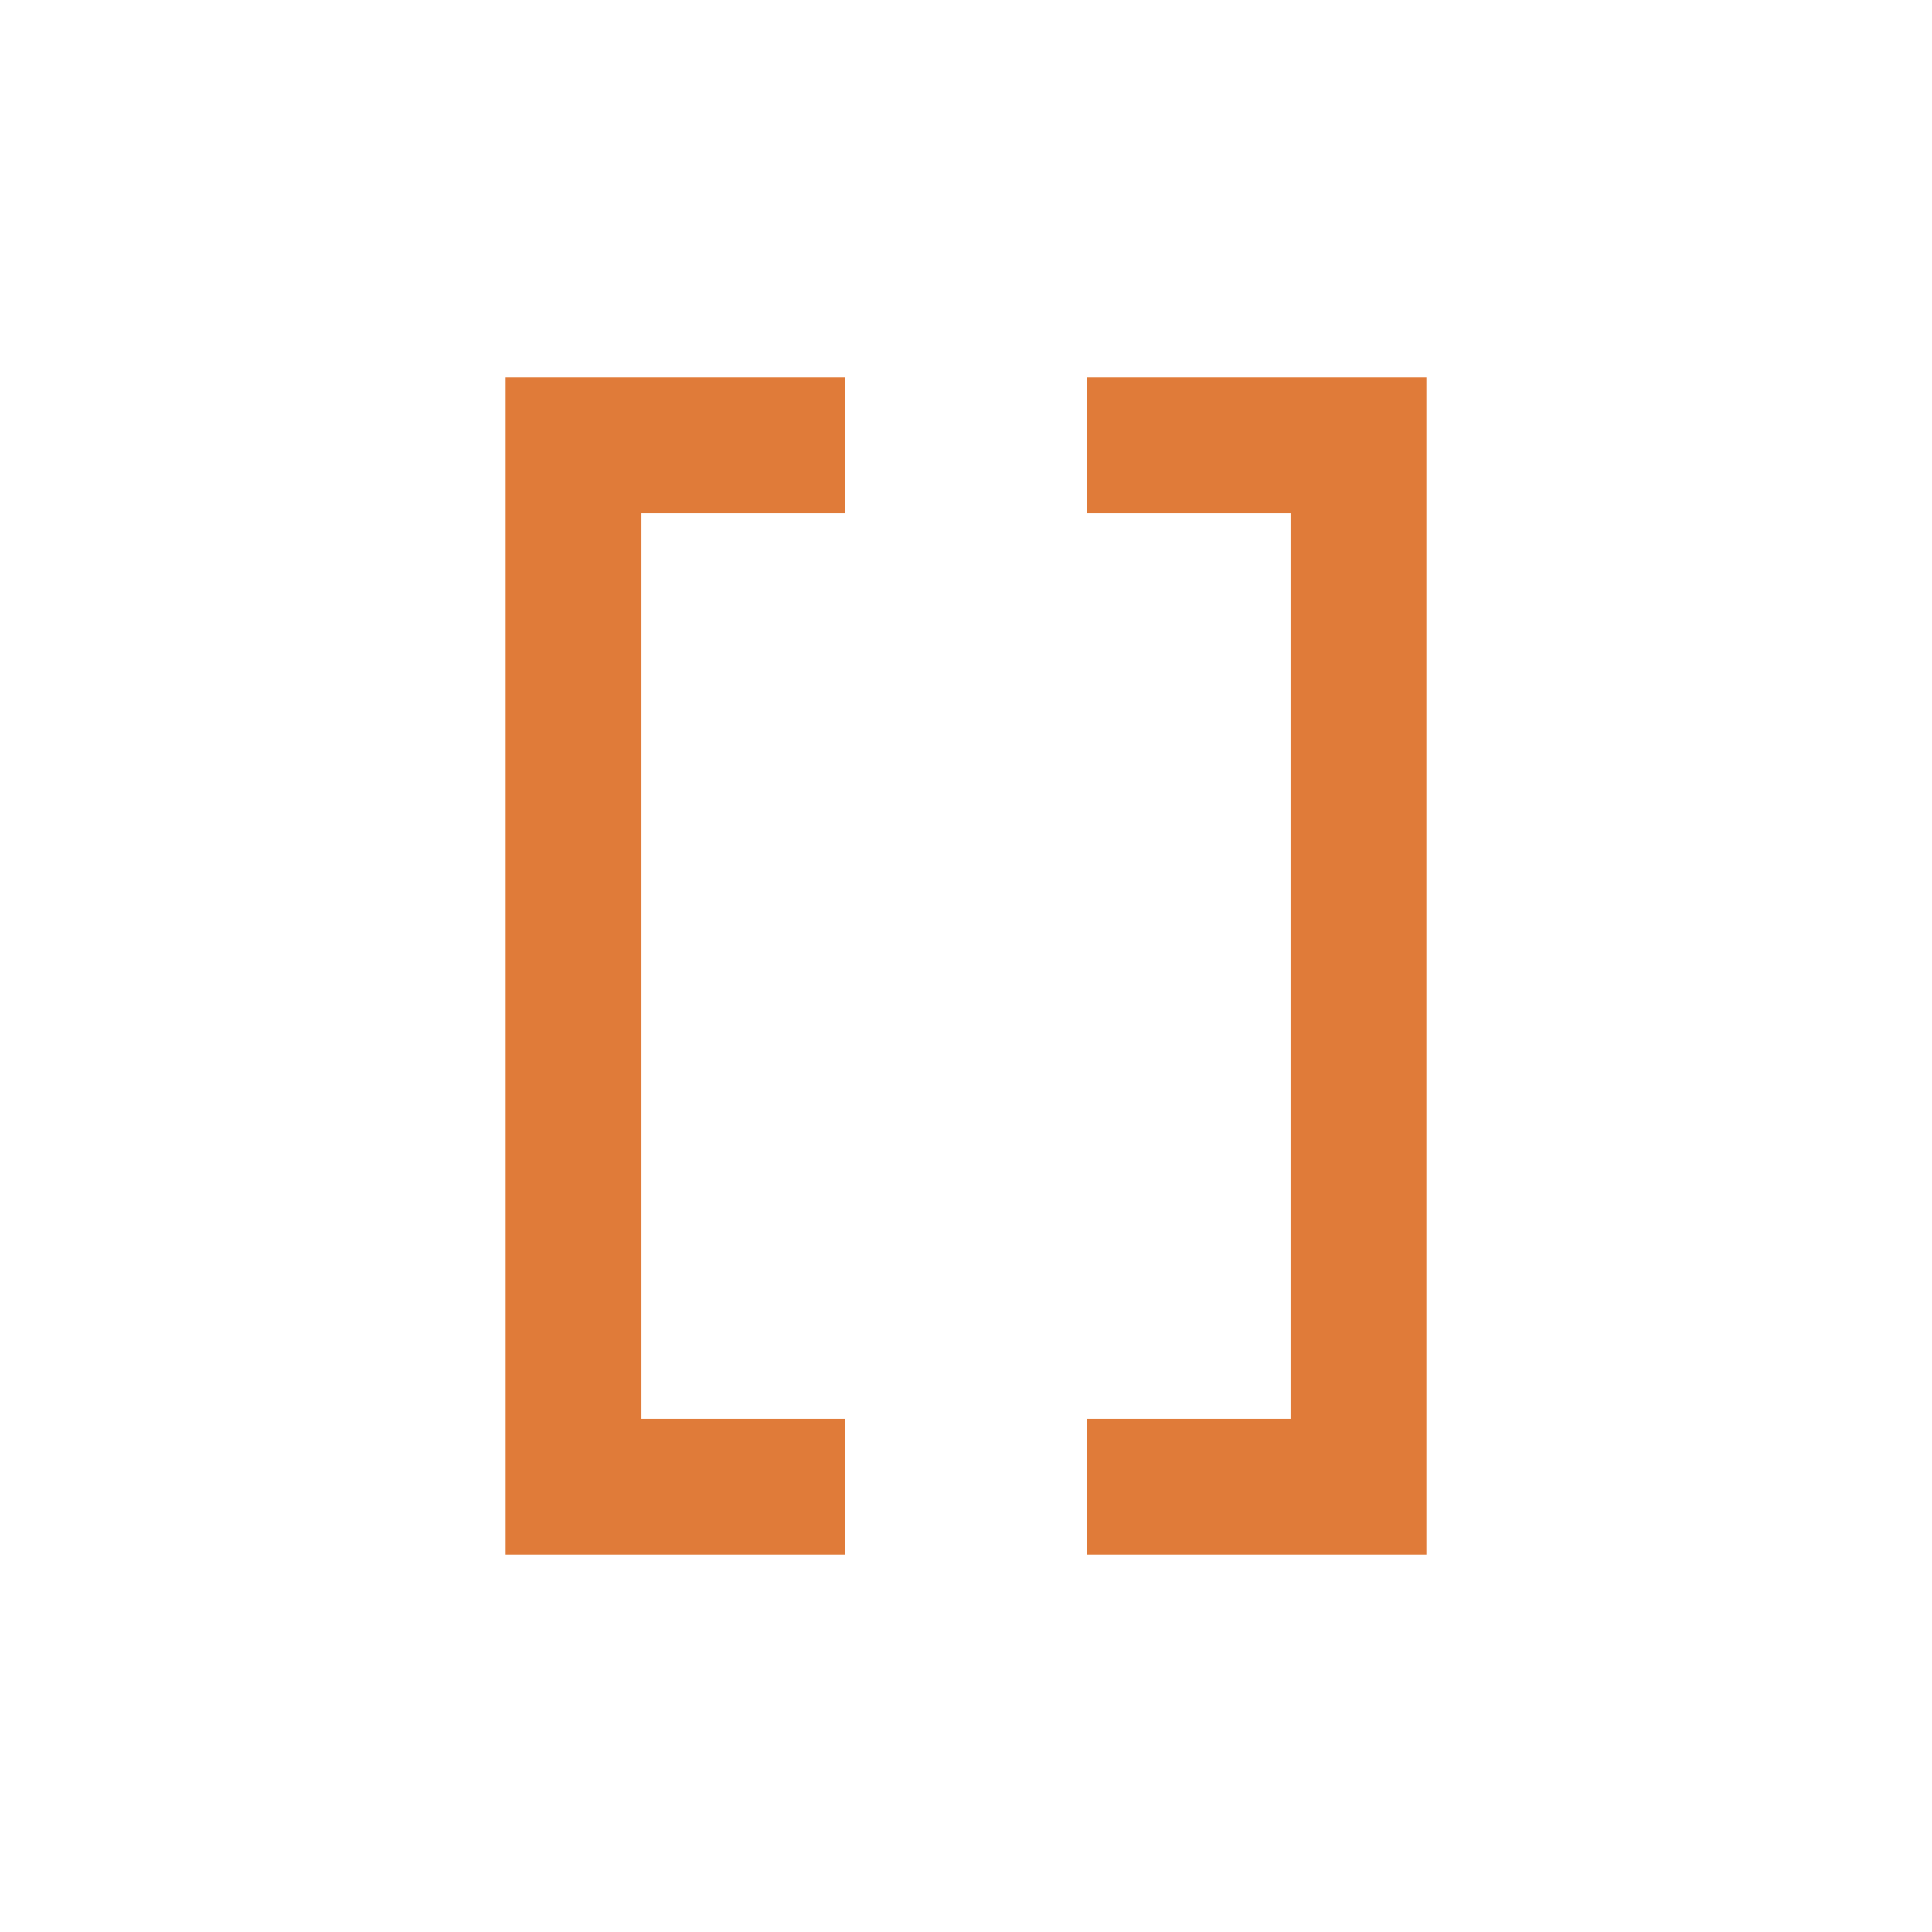
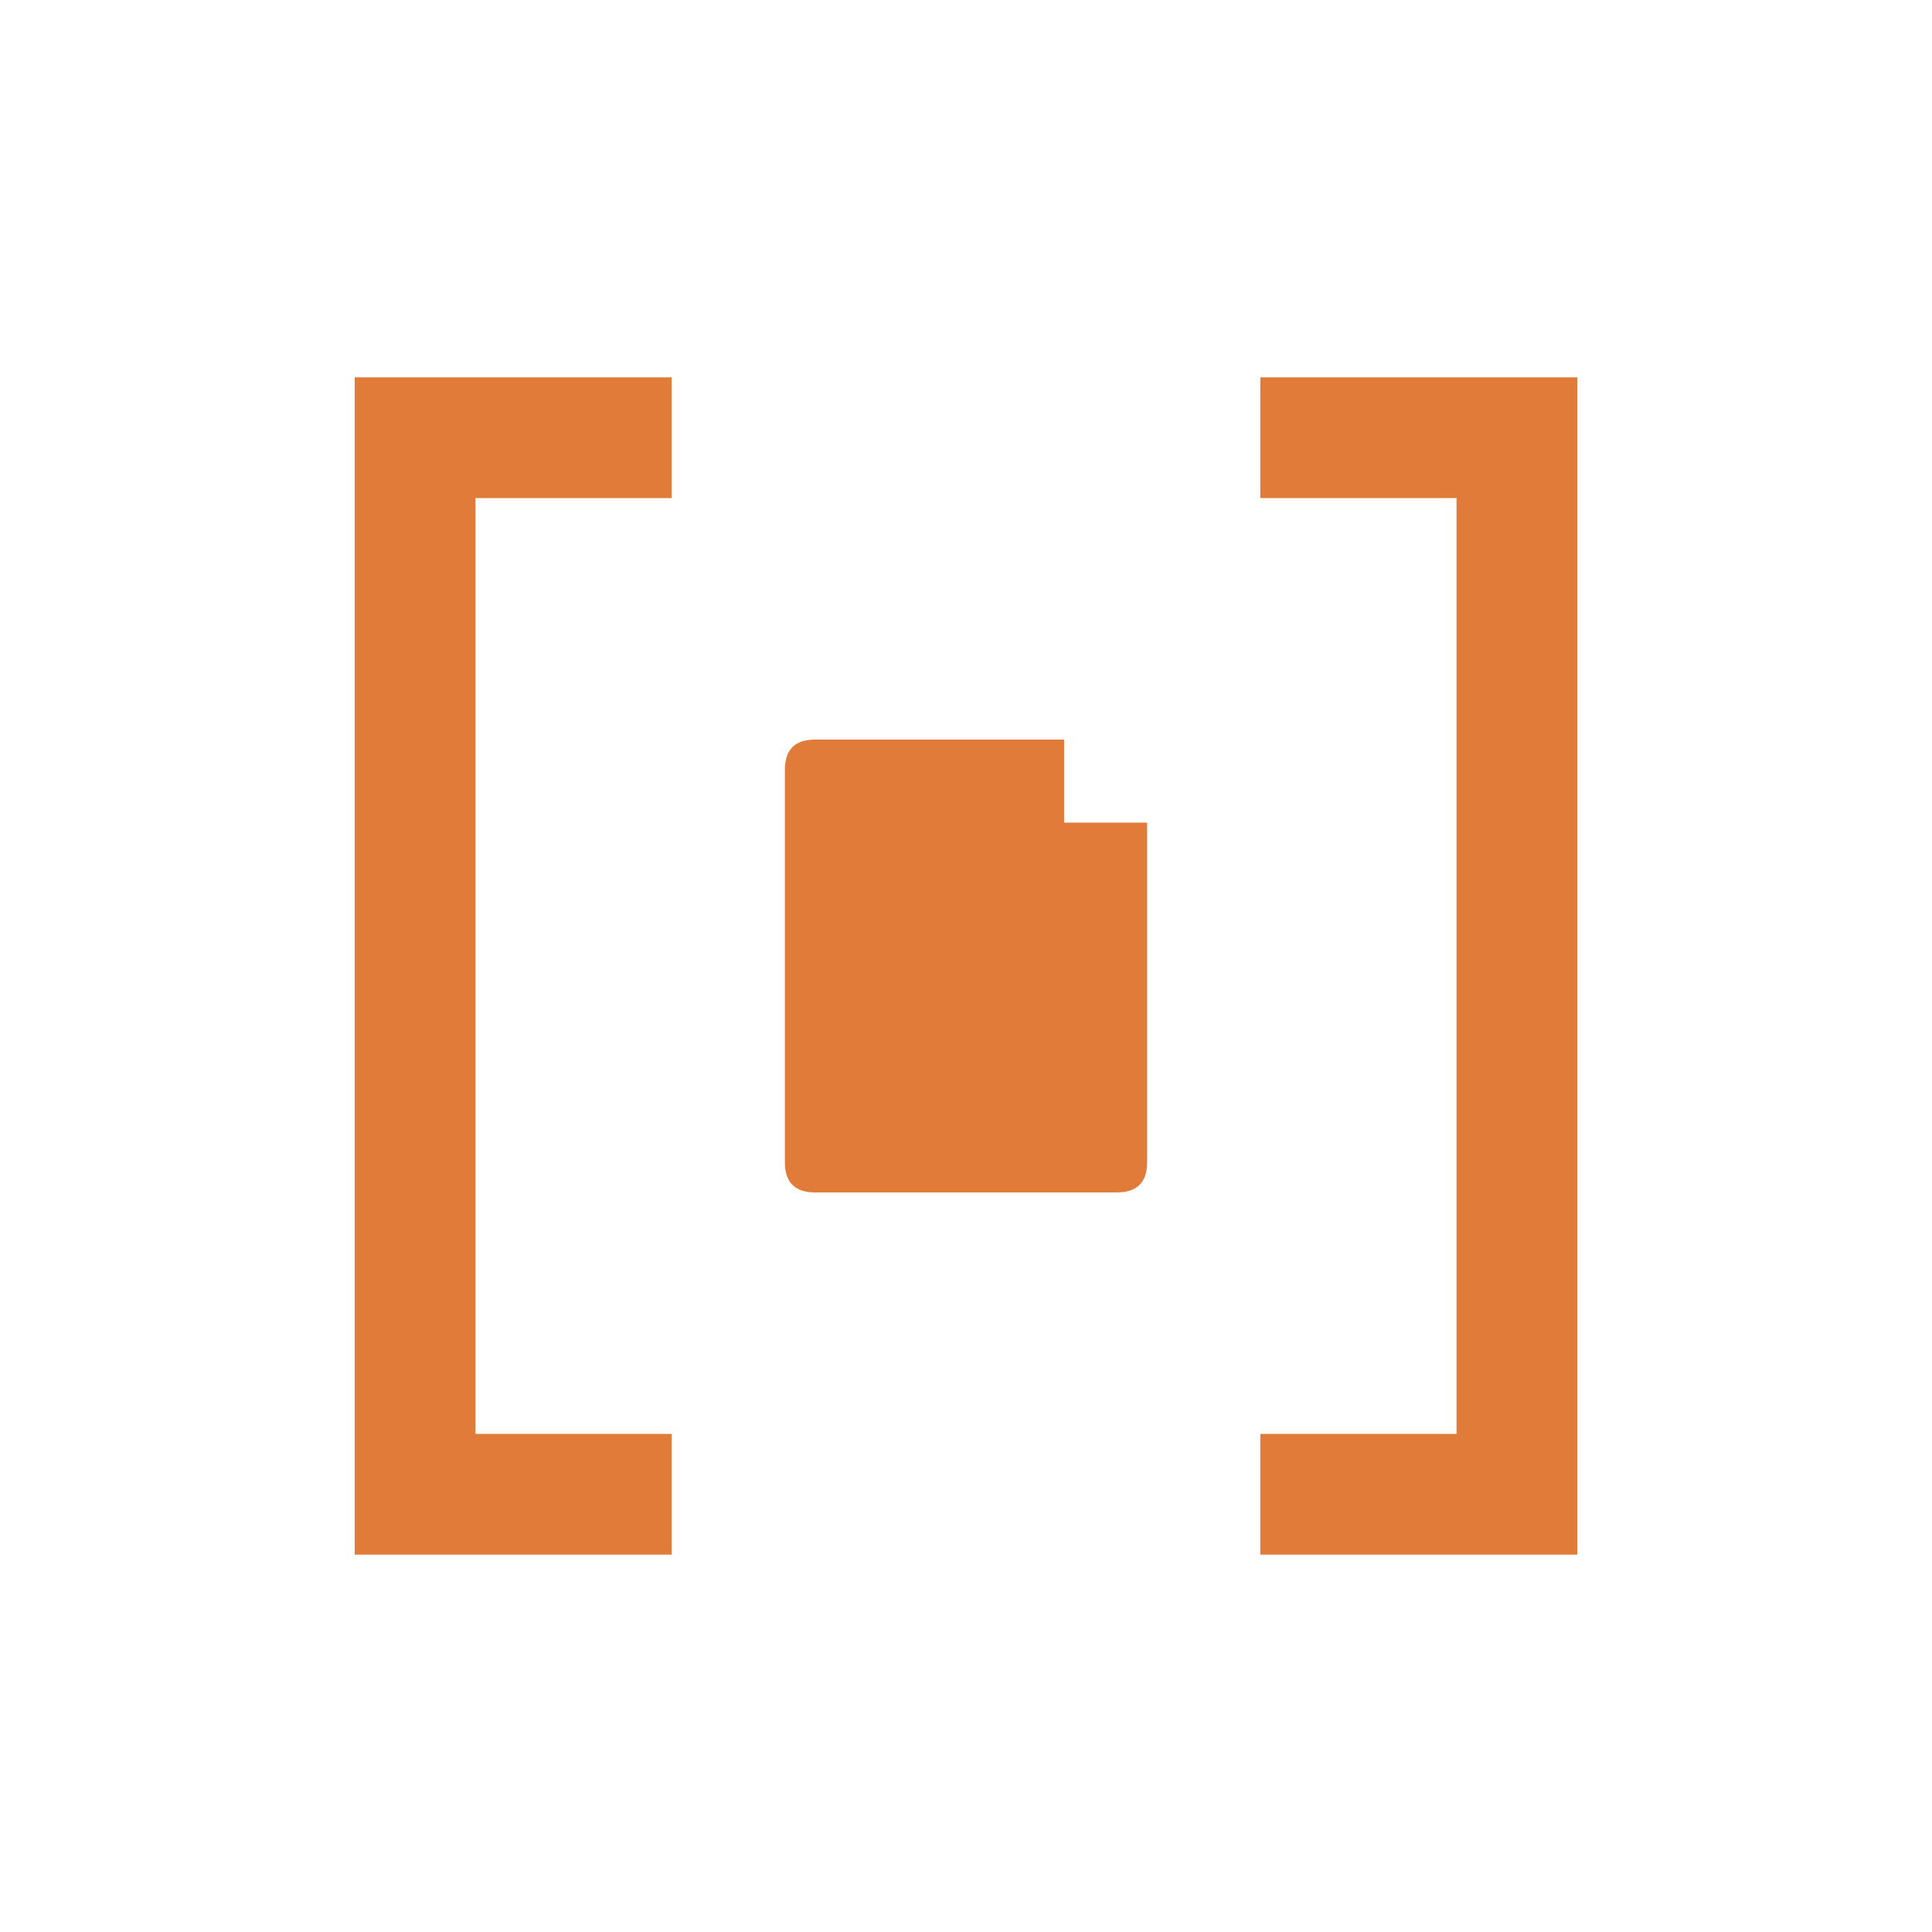
<svg xmlns="http://www.w3.org/2000/svg" viewBox="0 0 512 512" role="img" aria-label="nocontext">
-   <g stroke="#E07B39" stroke-width="36.0" fill="none" stroke-linecap="square">
-     <path d="M206.0 118.0 H152.0 V394.0 H206.0" />
-     <path d="M306.0 118.0 H360.0 V394.0 H306.0" />
+   <g stroke="#E07B39" stroke-width="32.0" fill="none" stroke-linecap="square">
+     <path d="M162.0 116.0 H110.0 V396.0 H162.0" />
+     <path d="M350.0 116.0 H402.0 V396.0 H350.0" />
  </g>
+   <path fill="#E07B39" fill-rule="evenodd" d="M216.0 196.0 H282.0 L304.0 218.0 V308.0 Q304.0 316.0 296.0 316.0 H216.0 Q208.0 316.0 208.0 308.0 V204.0 Q208.0 196.0 216.0 196.0 Z M282.0 196.0 L282.0 218.0 L304.0 218.0 Z" />
</svg>
